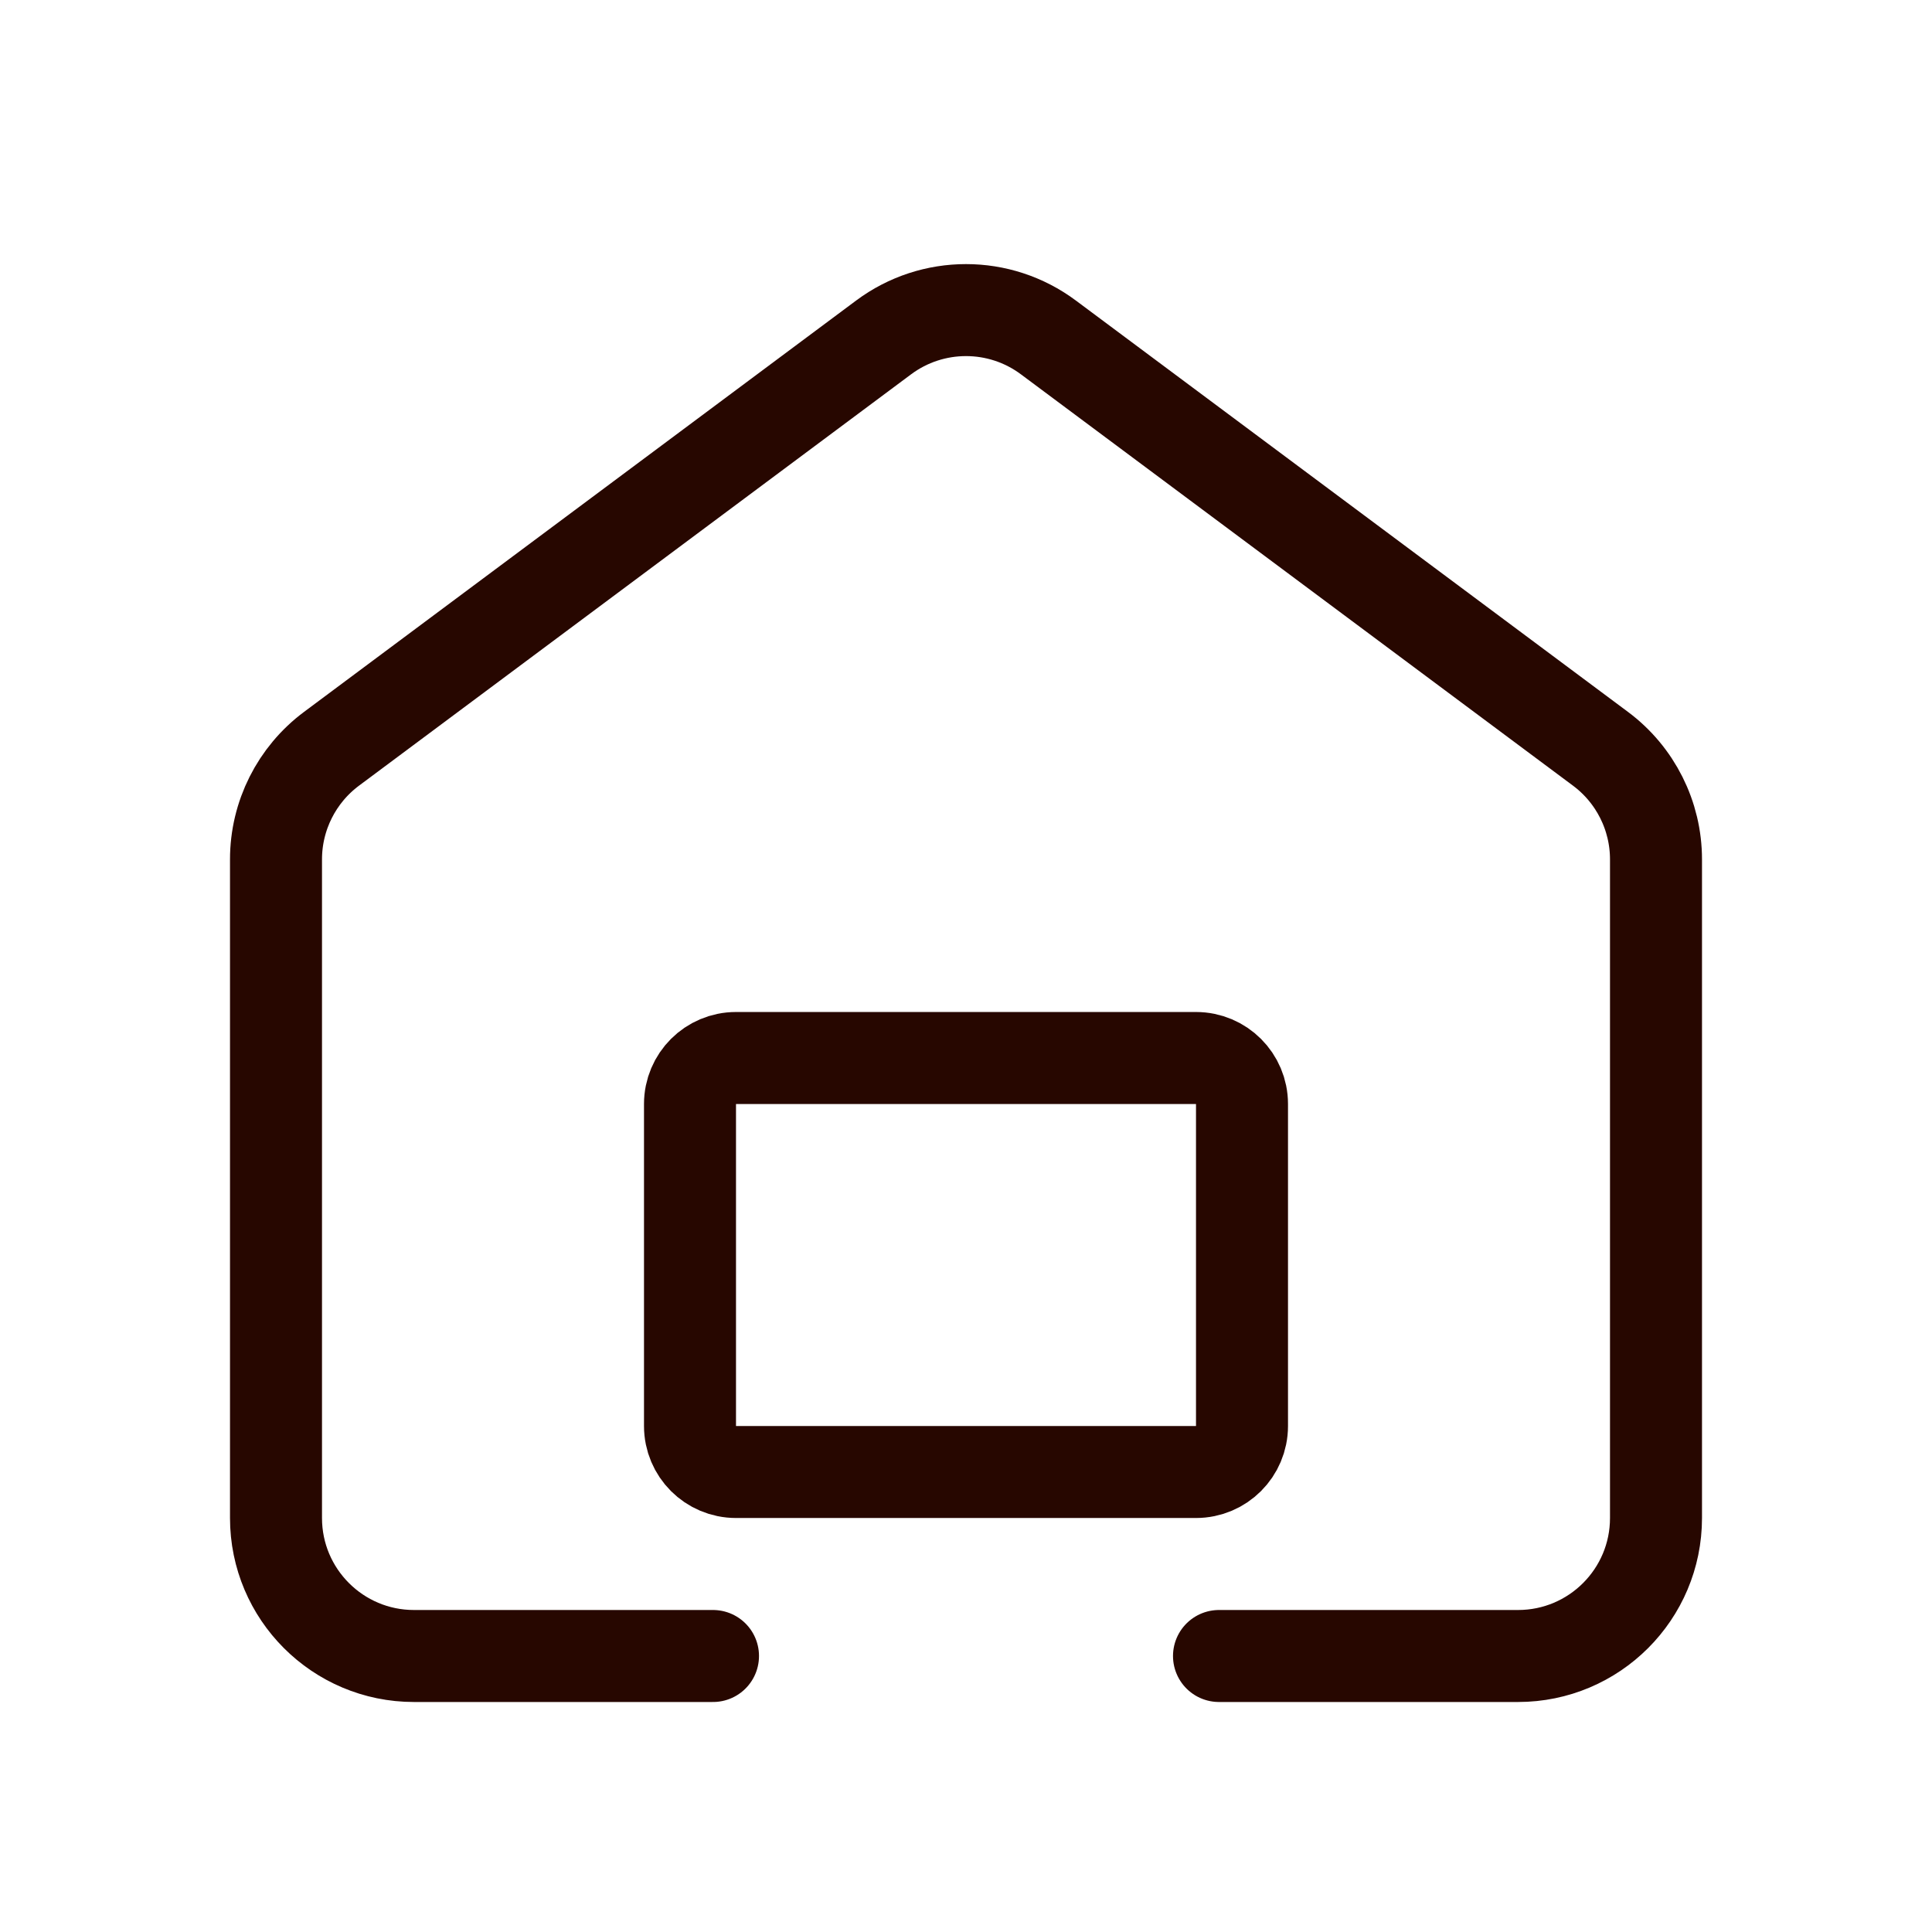
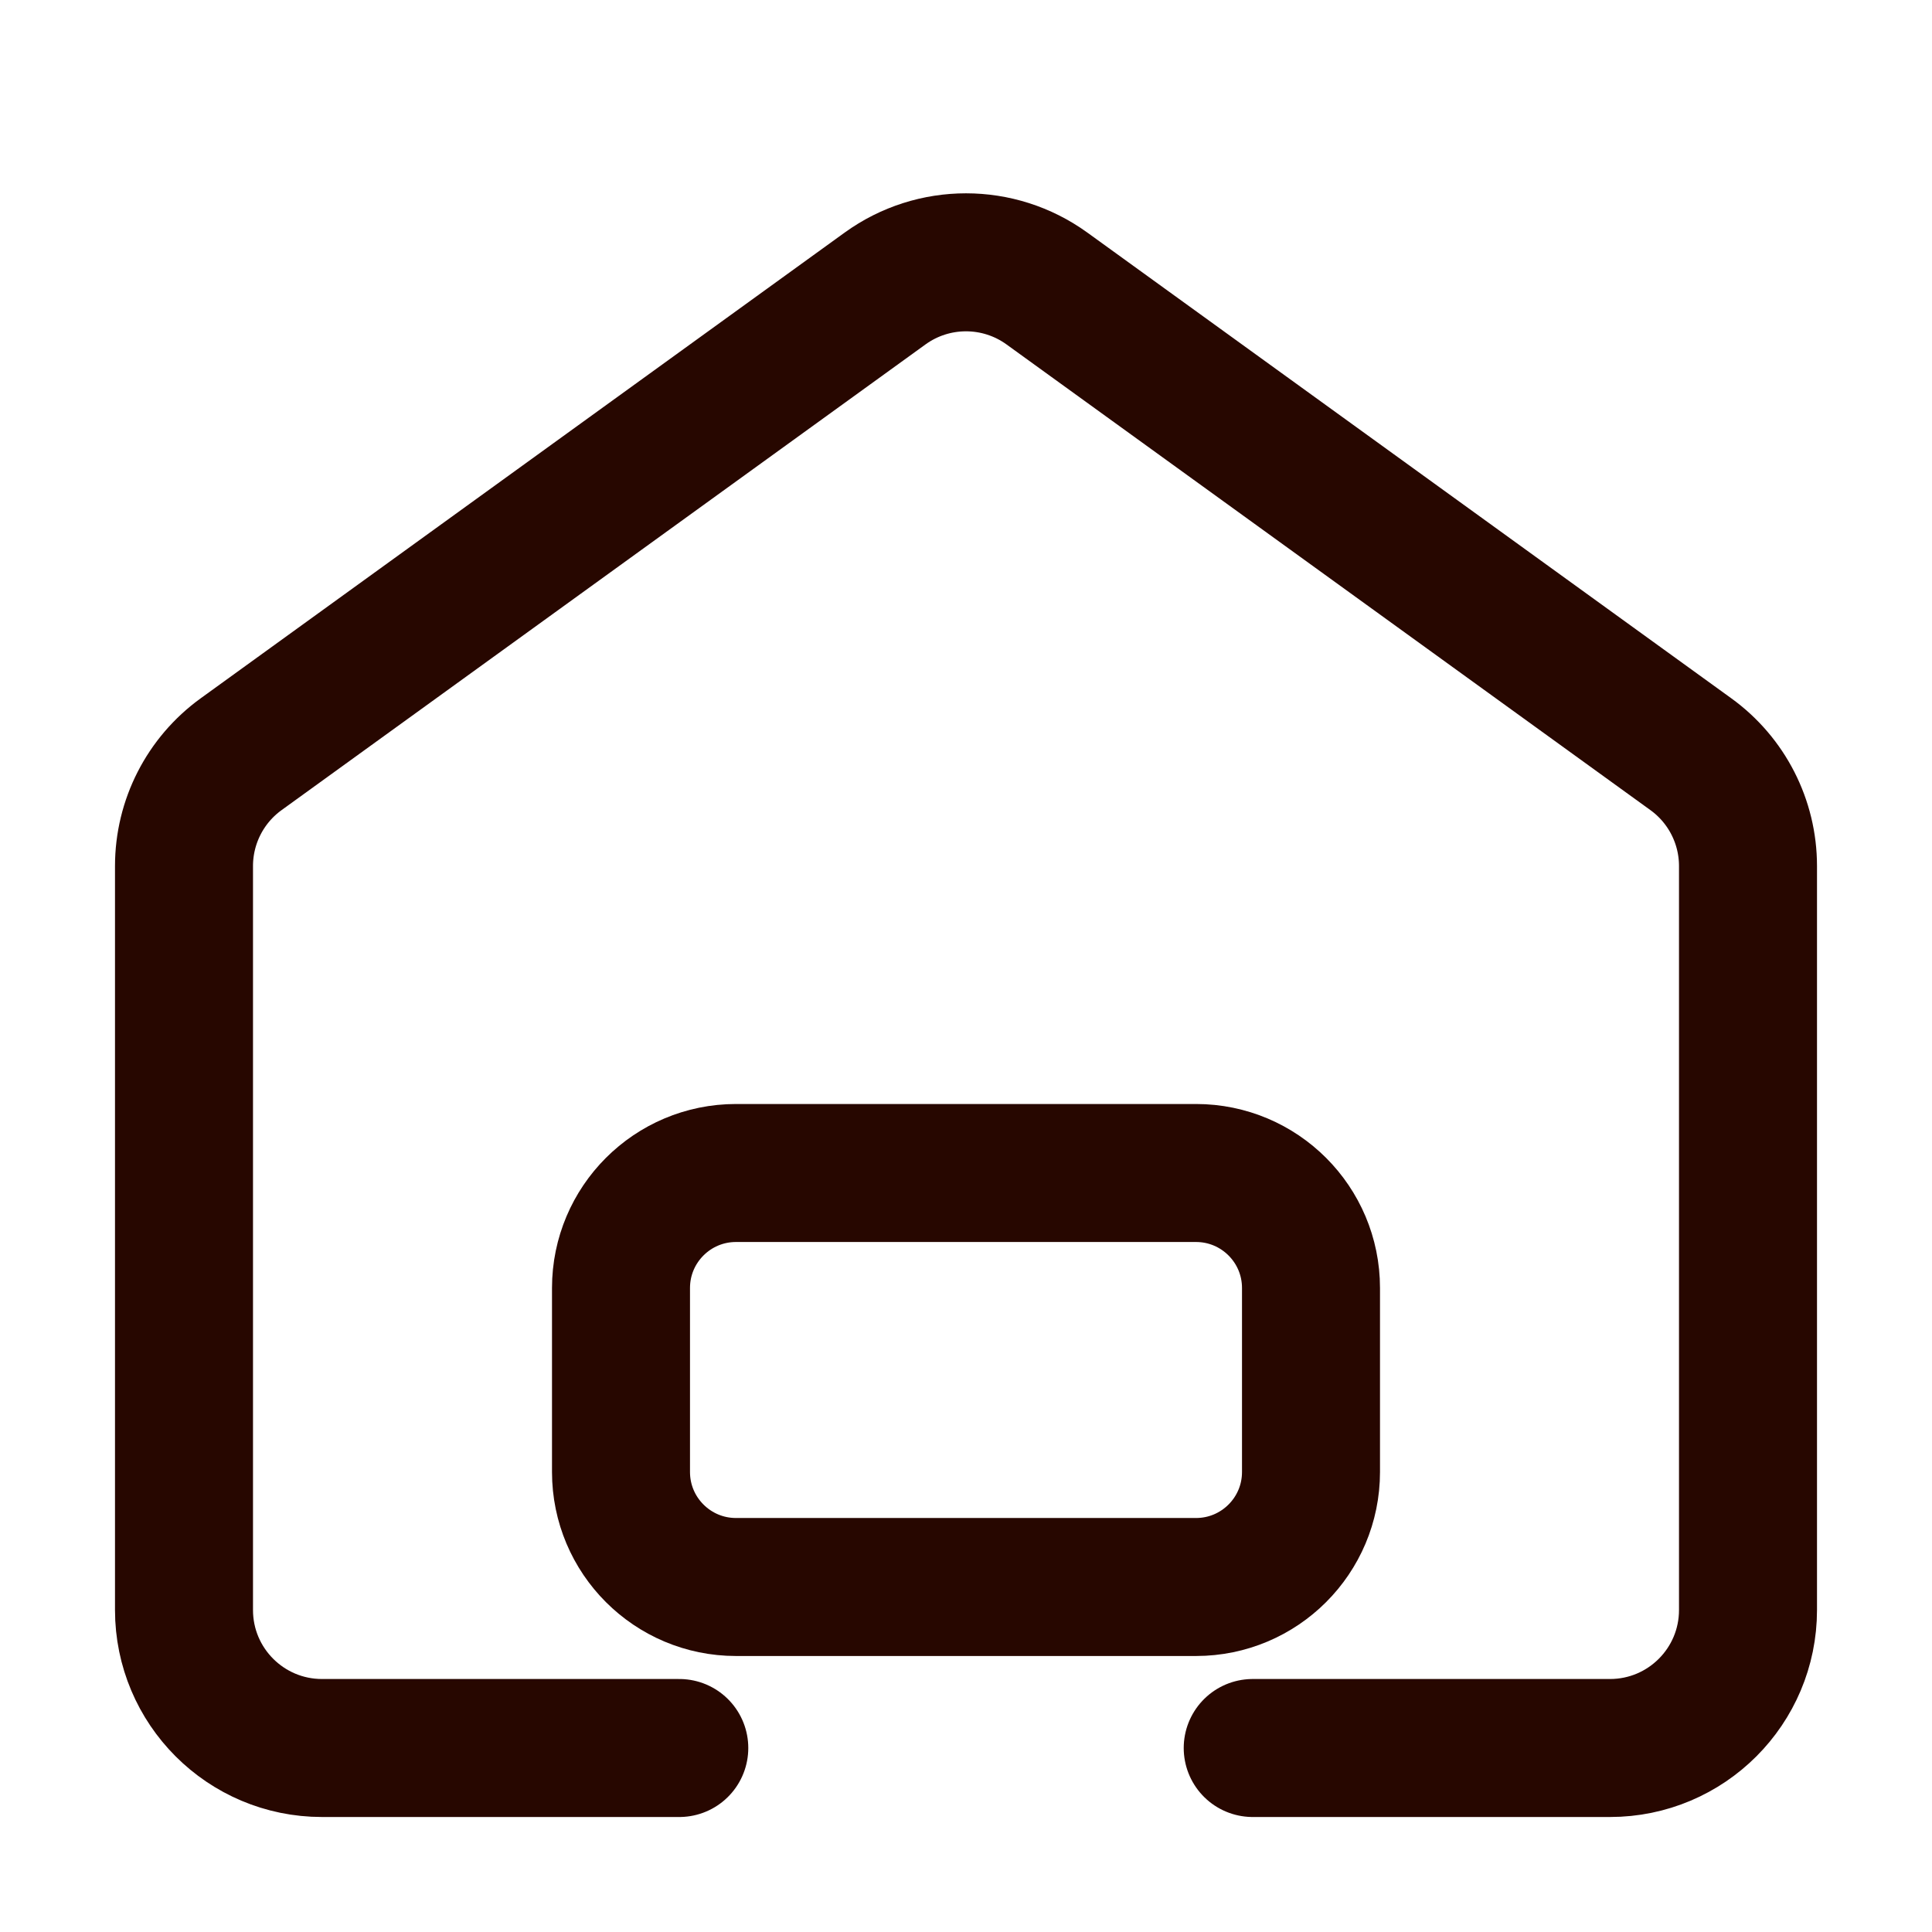
<svg xmlns="http://www.w3.org/2000/svg" width="42" height="42" viewBox="0 0 42 42" fill="none">
-   <path d="M15.5 36H9C7.343 36 6 34.657 6 33V18.682C6 17.735 6.448 16.843 7.208 16.277L19.208 7.336C20.271 6.543 21.729 6.543 22.792 7.336L34.792 16.277C35.552 16.843 36 17.735 36 18.682V33C36 34.657 34.657 36 33 36H26.5" stroke-width="2" stroke-linecap="round" stroke-linejoin="round" stroke="#270700" />
-   <rect x="15" y="23" width="12" height="9" rx="1" stroke-width="2" stroke="#270700" />
+   <path d="M14.767 38H7C5.343 38 4 36.657 4 35V18.827C4 17.864 4.462 16.96 5.242 16.396L19.242 6.271C20.291 5.513 21.709 5.513 22.758 6.271L36.758 16.396C37.538 16.96 38 17.864 38 18.827V35C38 36.657 36.657 38 35 38H27.233" stroke-width="3" stroke-linecap="round" stroke-linejoin="round" stroke="#270700" />
+   <rect x="13.5" y="25.5" width="15" height="9" rx="2.5" stroke-width="3" stroke="#270700" />
</svg>
